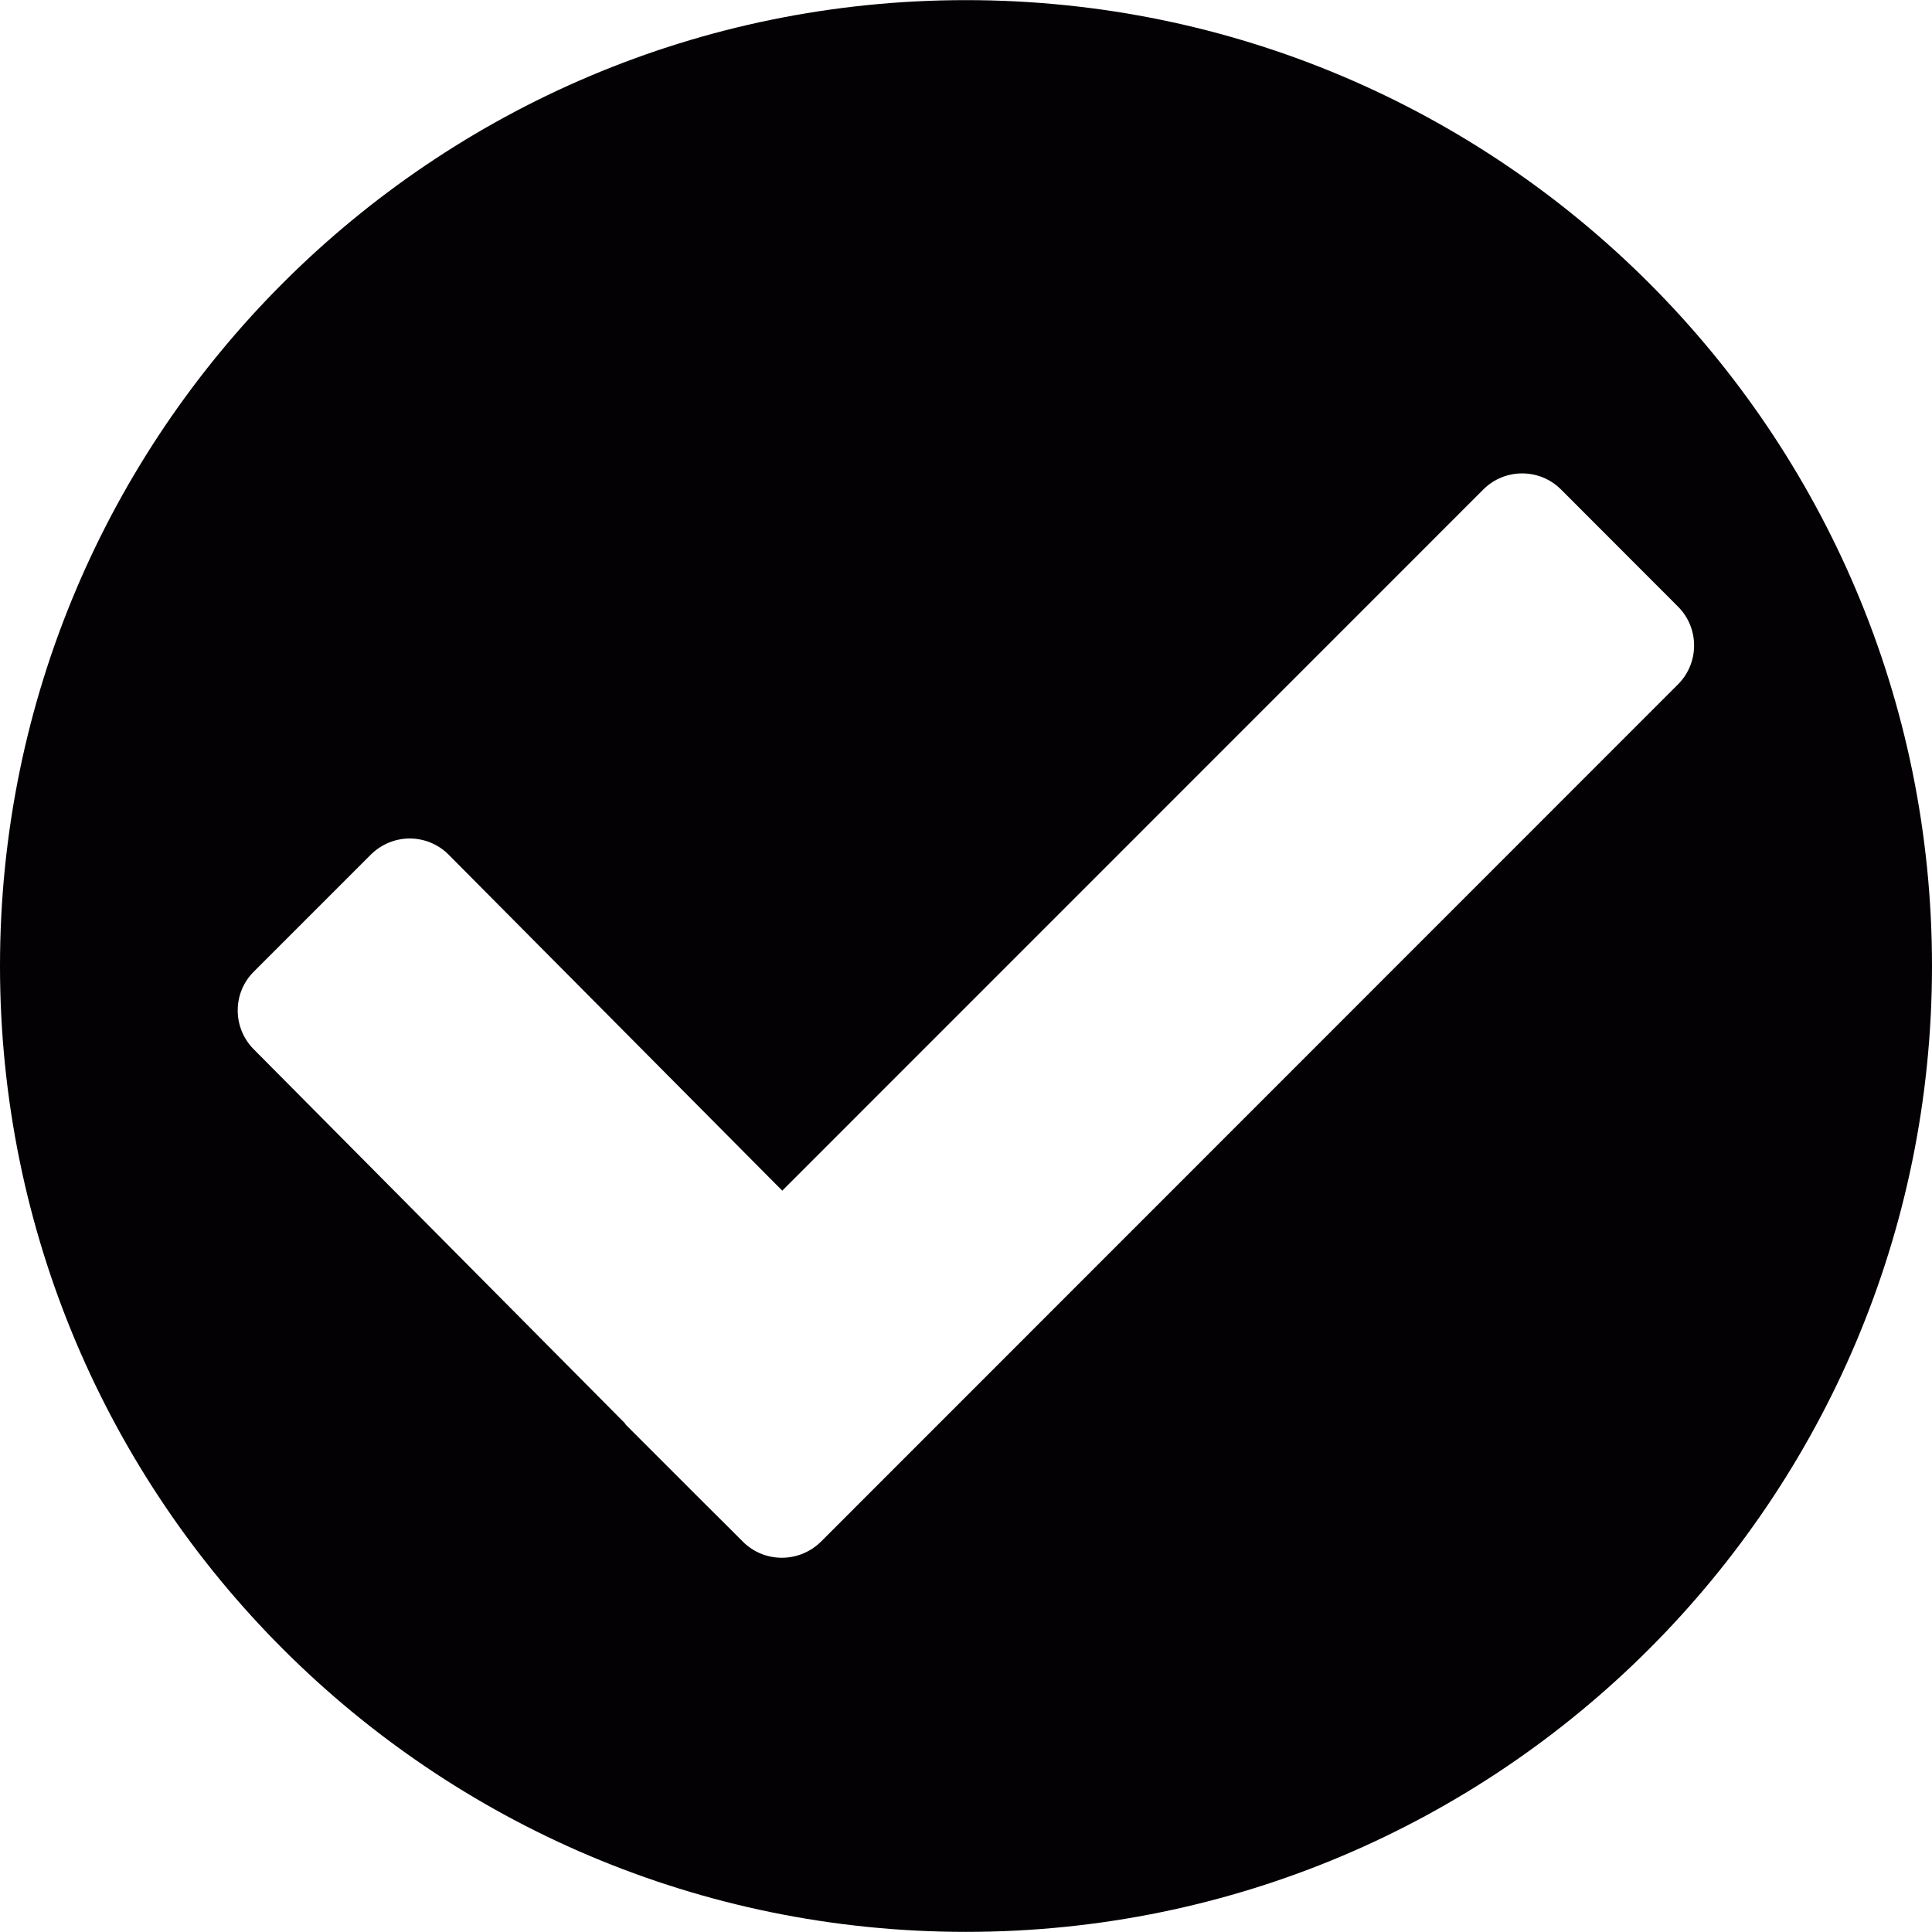
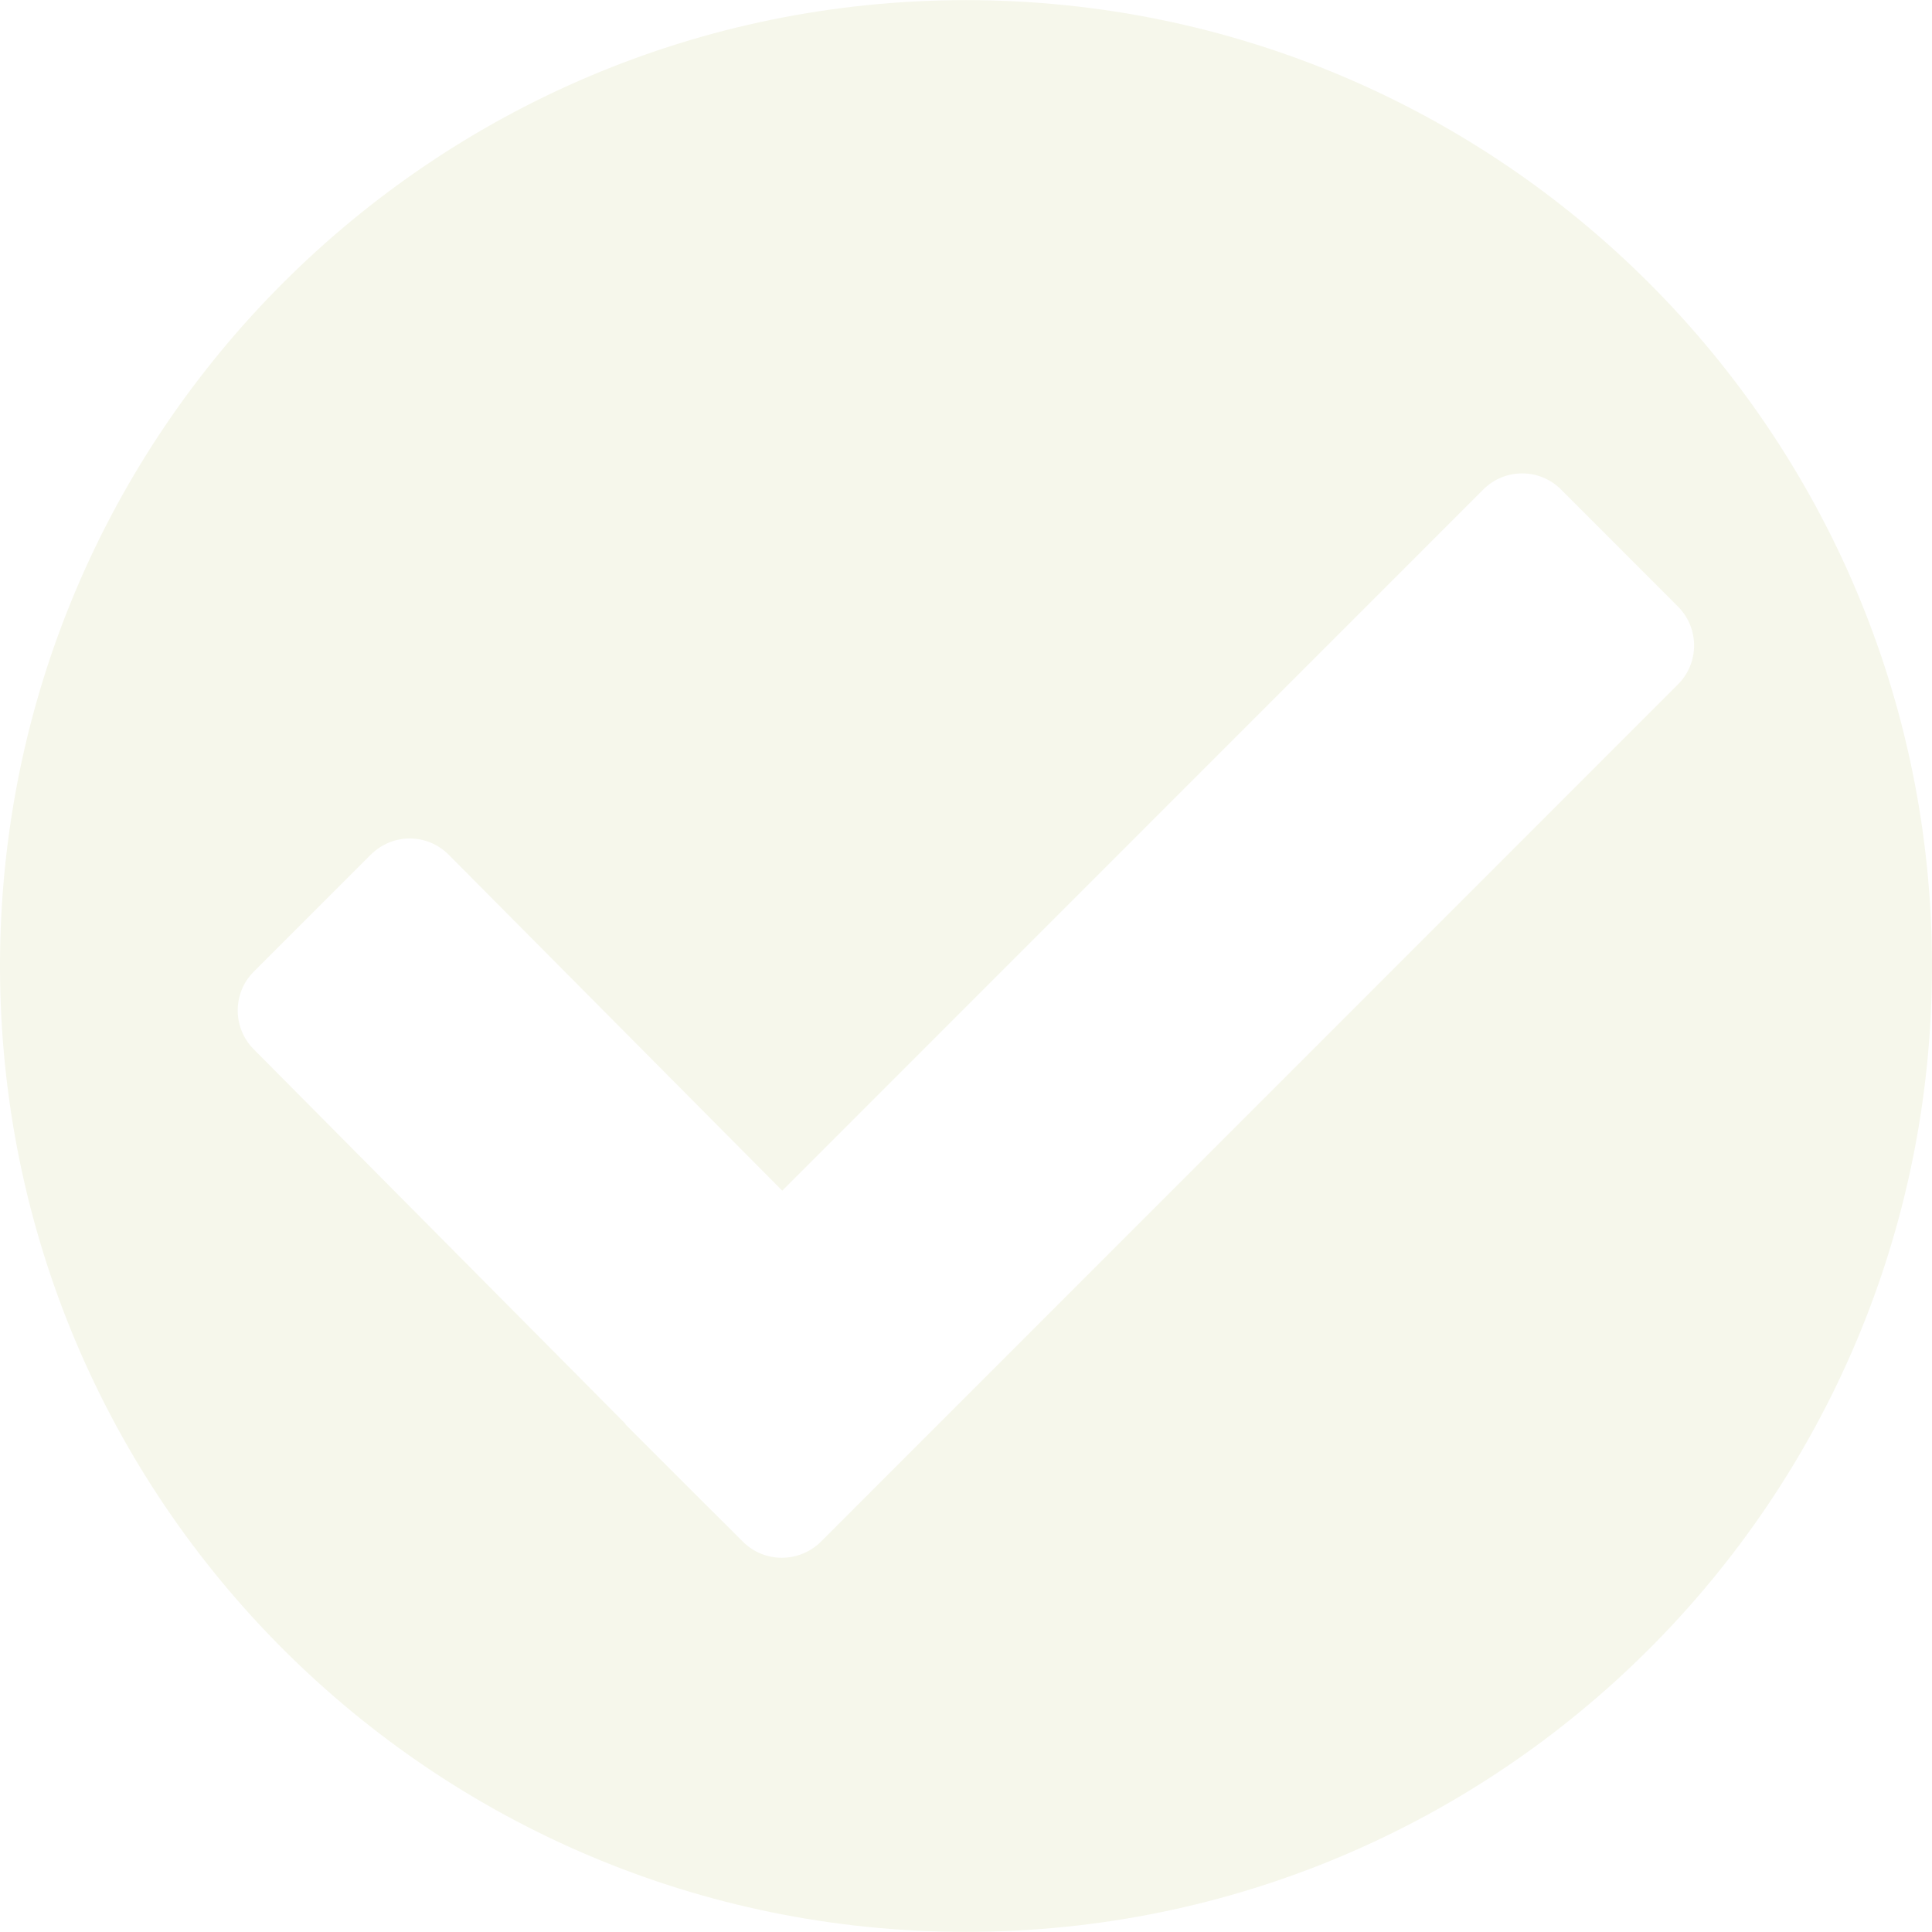
- <svg xmlns="http://www.w3.org/2000/svg" version="1.1" id="Capa_1" x="0px" y="0px" viewBox="0 0 30.262 30.262" style="enable-background:new 0 0 30.262 30.262;" xml:space="preserve">
+ <svg xmlns="http://www.w3.org/2000/svg" version="1.1" id="Capa_1" x="0px" y="0px" viewBox="0 0 30.262 30.262" style="enable-background:new 0 0 30.262 30.262;" xml:space="preserve" width="512px" height="512px" class="">
  <g>
-     <path style="fill:#030104;" d="M15.131,0.002C6.773,0.002,0,6.777,0,15.13c0,8.358,6.773,15.13,15.131,15.13   s15.131-6.771,15.131-15.13C30.262,6.777,23.488,0.002,15.131,0.002z M12.859,24.148c-0.34,0.336-0.887,0.336-1.223,0l-0.271-0.271   l0,0l-0.295-0.293l-1.266-1.266l-0.02-0.029l-5.807-5.851c-0.338-0.336-0.338-0.887,0-1.22l1.83-1.83   c0.34-0.339,0.883-0.339,1.221,0l5.225,5.262l10.98-10.982c0.336-0.337,0.883-0.337,1.219,0l1.83,1.832   c0.338,0.336,0.338,0.885,0,1.221L12.859,24.148z" />
+     <g>
+       <path d="M15.131,0.002C6.773,0.002,0,6.777,0,15.13c0,8.358,6.773,15.13,15.131,15.13   s15.131-6.771,15.131-15.13C30.262,6.777,23.488,0.002,15.131,0.002z M12.859,24.148c-0.34,0.336-0.887,0.336-1.223,0l-0.271-0.271   l0,0l-0.295-0.293l-1.266-1.266l-0.02-0.029l-5.807-5.851c-0.338-0.336-0.338-0.887,0-1.22l1.83-1.83   c0.34-0.339,0.883-0.339,1.221,0l5.225,5.262l10.98-10.982c0.336-0.337,0.883-0.337,1.219,0l1.83,1.832   c0.338,0.336,0.338,0.885,0,1.221L12.859,24.148z" data-original="#030104" class="active-path" data-old_color="#030104" fill="#F6F7EB" />
+     </g>
  </g>
-   <g>
- </g>
-   <g>
- </g>
-   <g>
- </g>
-   <g>
- </g>
-   <g>
- </g>
-   <g>
- </g>
-   <g>
- </g>
-   <g>
- </g>
-   <g>
- </g>
-   <g>
- </g>
-   <g>
- </g>
-   <g>
- </g>
-   <g>
- </g>
-   <g>
- </g>
-   <g>
- </g>
</svg>
